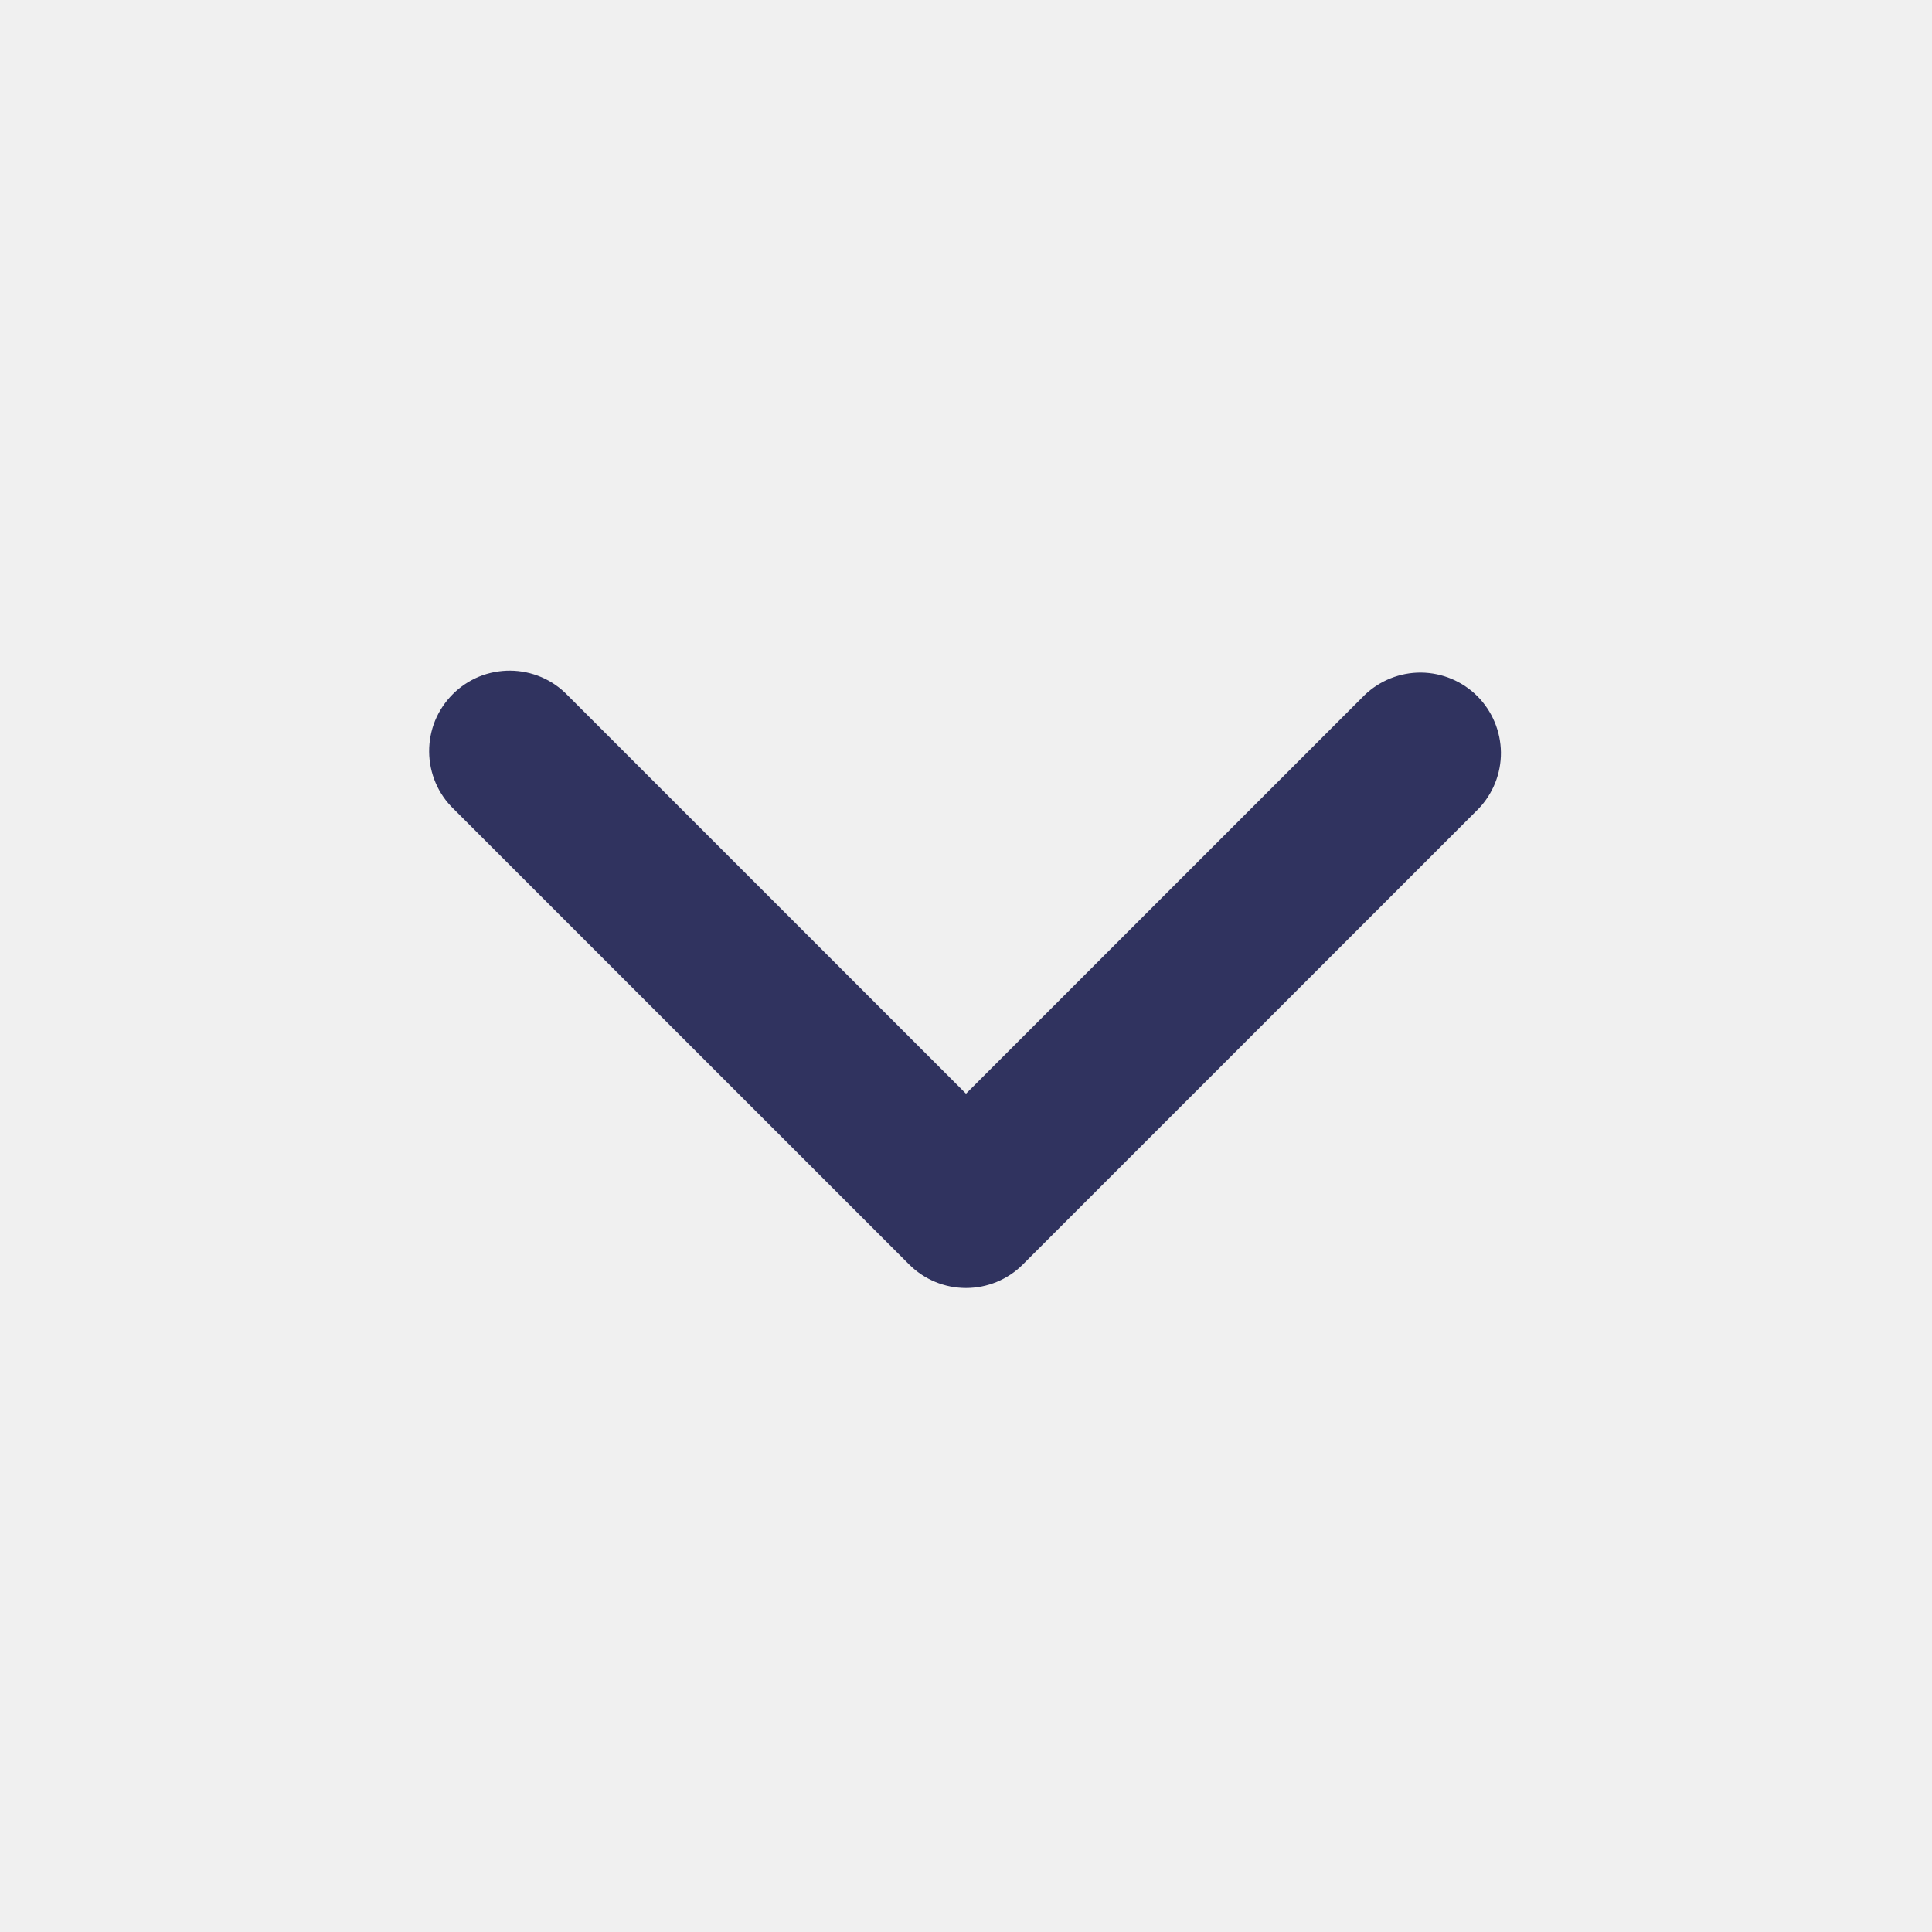
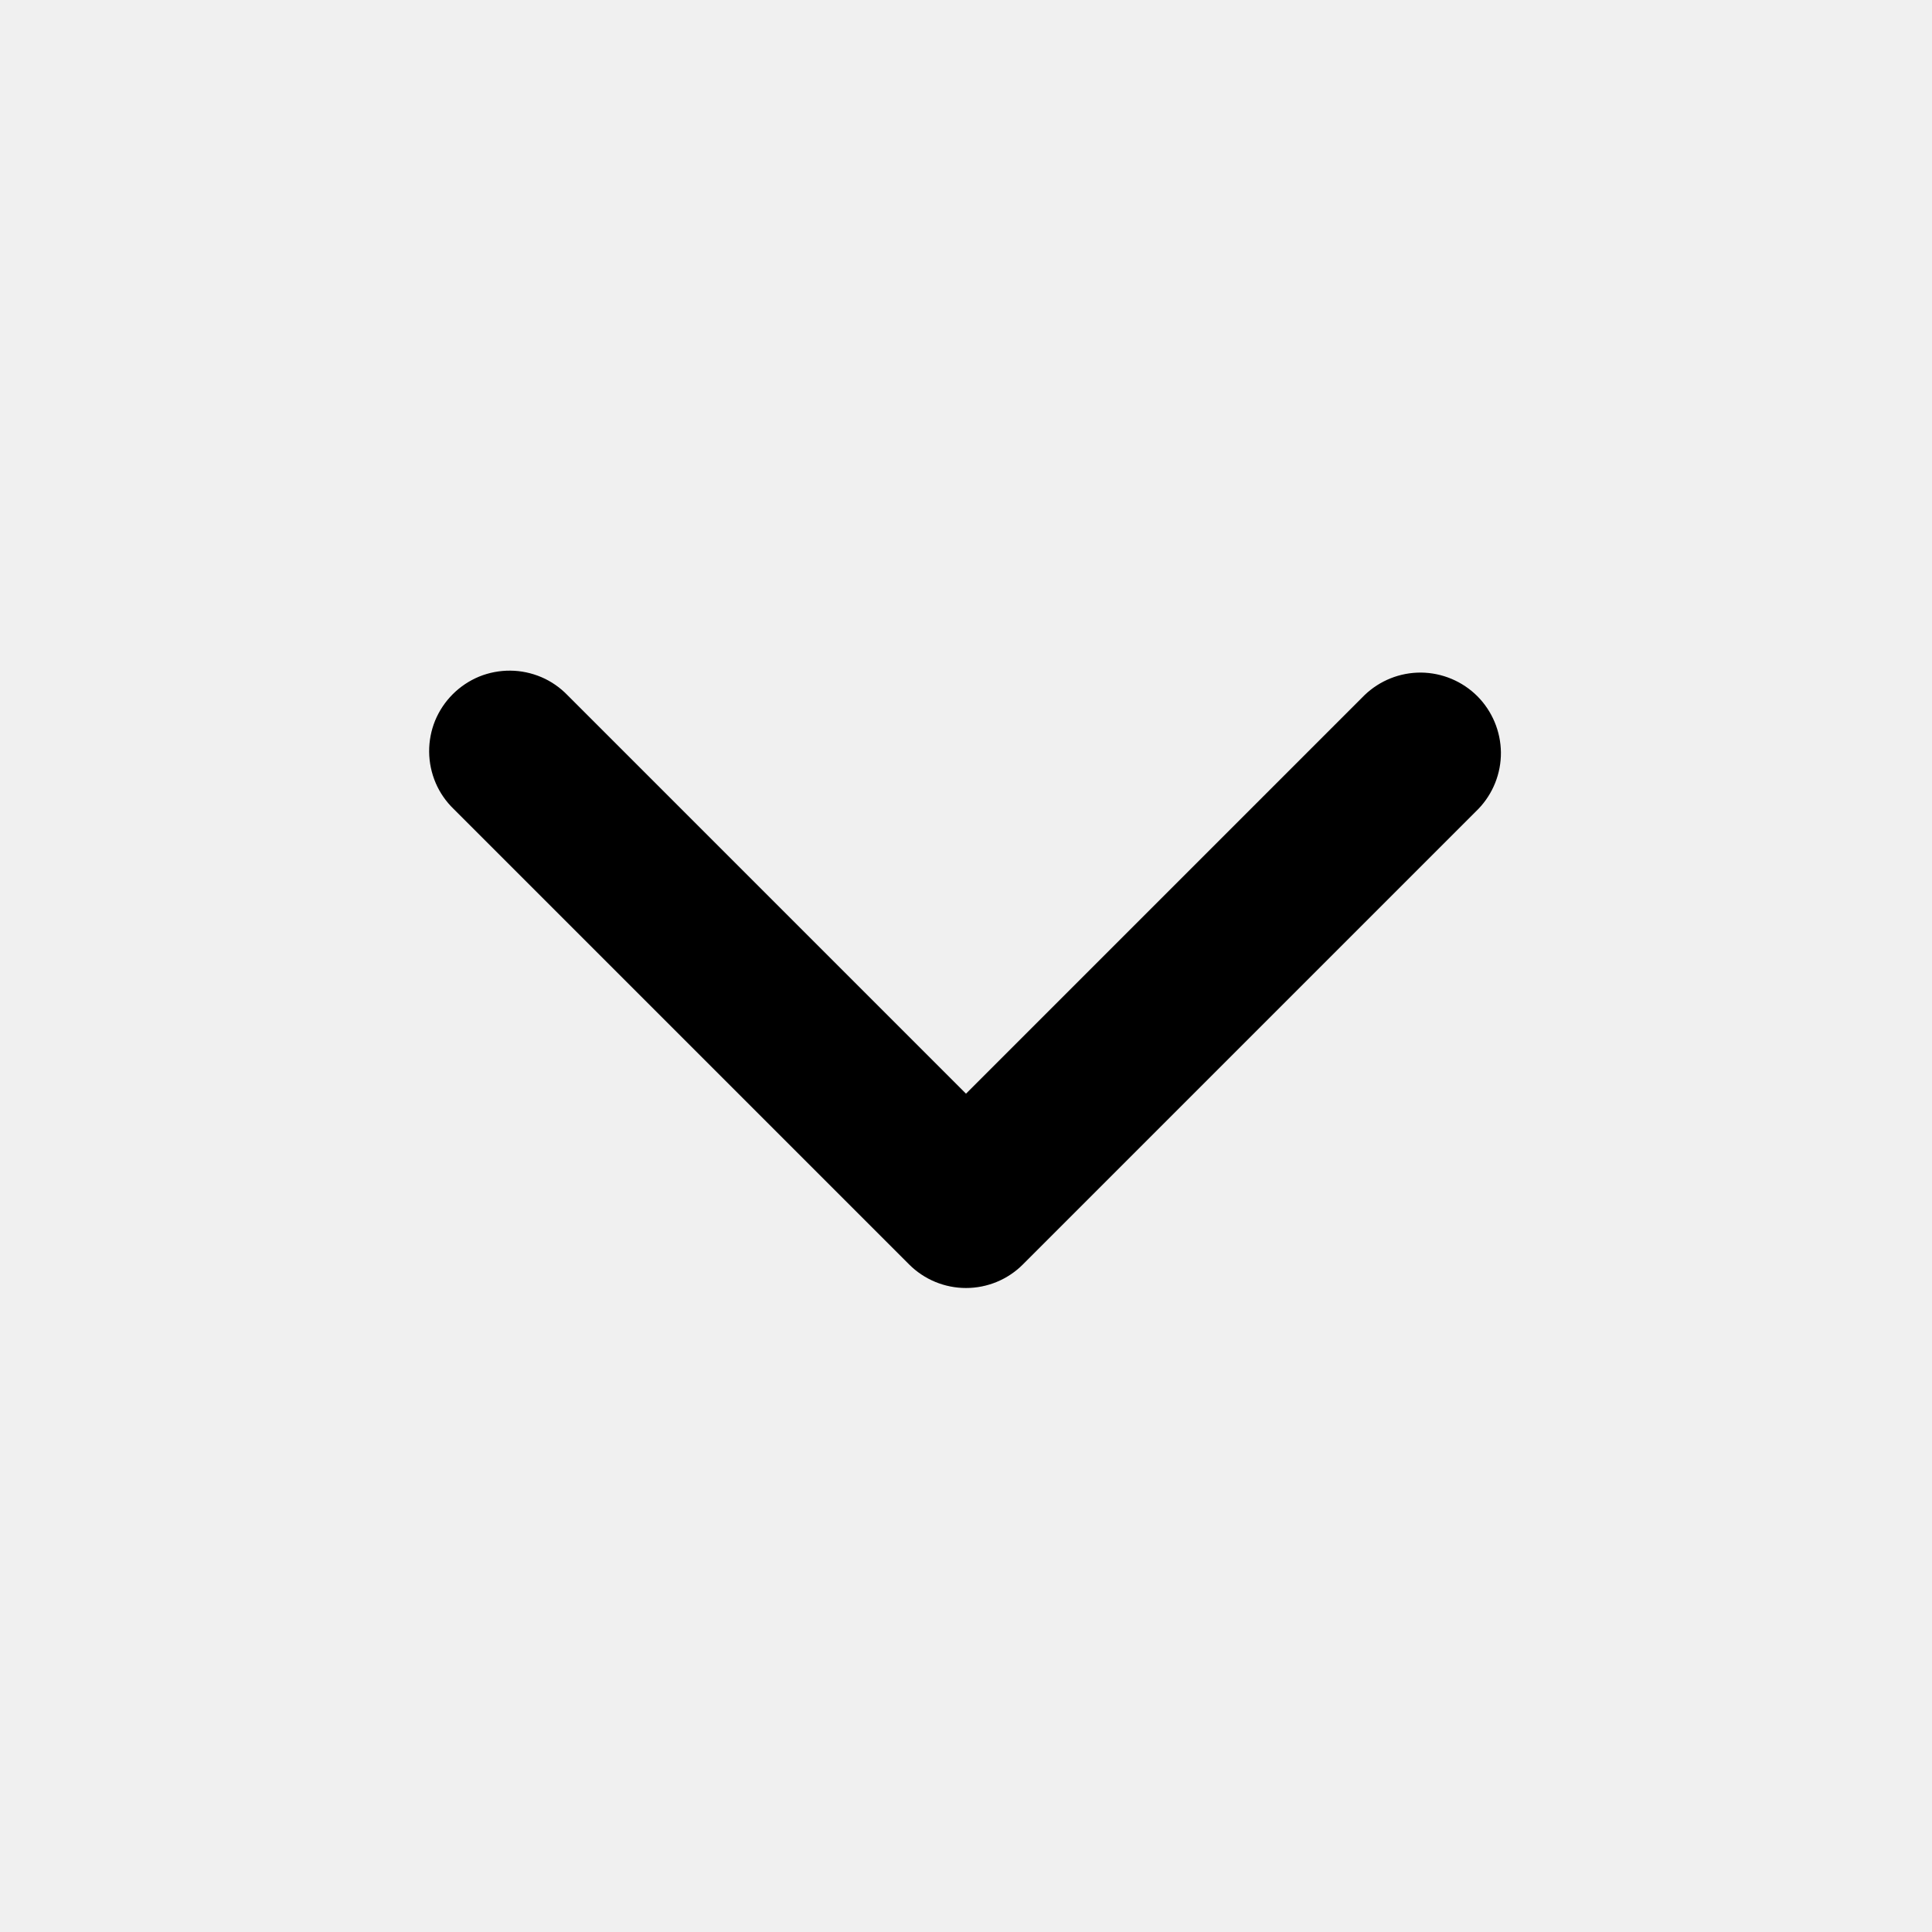
- <svg xmlns="http://www.w3.org/2000/svg" width="24" height="24" viewBox="0 0 24 24" fill="none">
+ <svg xmlns="http://www.w3.org/2000/svg" width="24" height="24" viewBox="0 0 24 24" fill="">
  <g clip-path="url(#clip0_62_443)">
-     <path fill-rule="evenodd" clip-rule="evenodd" d="M12.707 15.707C12.52 15.895 12.265 16 12 16C11.735 16 11.481 15.895 11.293 15.707L5.636 10.05C5.541 9.958 5.464 9.848 5.412 9.726C5.36 9.604 5.332 9.472 5.331 9.339C5.33 9.207 5.355 9.075 5.405 8.952C5.456 8.829 5.53 8.718 5.624 8.624C5.718 8.53 5.829 8.456 5.952 8.405C6.075 8.355 6.207 8.33 6.34 8.331C6.472 8.332 6.604 8.36 6.726 8.412C6.848 8.464 6.958 8.541 7.05 8.636L12 13.586L16.95 8.636C17.139 8.454 17.391 8.353 17.654 8.355C17.916 8.358 18.166 8.463 18.352 8.648C18.537 8.834 18.642 9.085 18.645 9.347C18.647 9.609 18.546 9.861 18.364 10.05L12.707 15.707Z" fill="#30335F" />
+     <path fill-rule="evenodd" clip-rule="evenodd" d="M12.707 15.707C12.52 15.895 12.265 16 12 16C11.735 16 11.481 15.895 11.293 15.707L5.636 10.05C5.541 9.958 5.464 9.848 5.412 9.726C5.36 9.604 5.332 9.472 5.331 9.339C5.33 9.207 5.355 9.075 5.405 8.952C5.456 8.829 5.53 8.718 5.624 8.624C5.718 8.53 5.829 8.456 5.952 8.405C6.075 8.355 6.207 8.33 6.34 8.331C6.472 8.332 6.604 8.36 6.726 8.412C6.848 8.464 6.958 8.541 7.05 8.636L12 13.586L16.95 8.636C17.139 8.454 17.391 8.353 17.654 8.355C17.916 8.358 18.166 8.463 18.352 8.648C18.537 8.834 18.642 9.085 18.645 9.347C18.647 9.609 18.546 9.861 18.364 10.05L12.707 15.707Z" fill="" />
  </g>
  <defs>
    <clipPath id="clip0_62_443">
-       <rect width="24" height="24" fill="white" />
+       <rect width="24" height="24" fill="" />
    </clipPath>
  </defs>
</svg>
